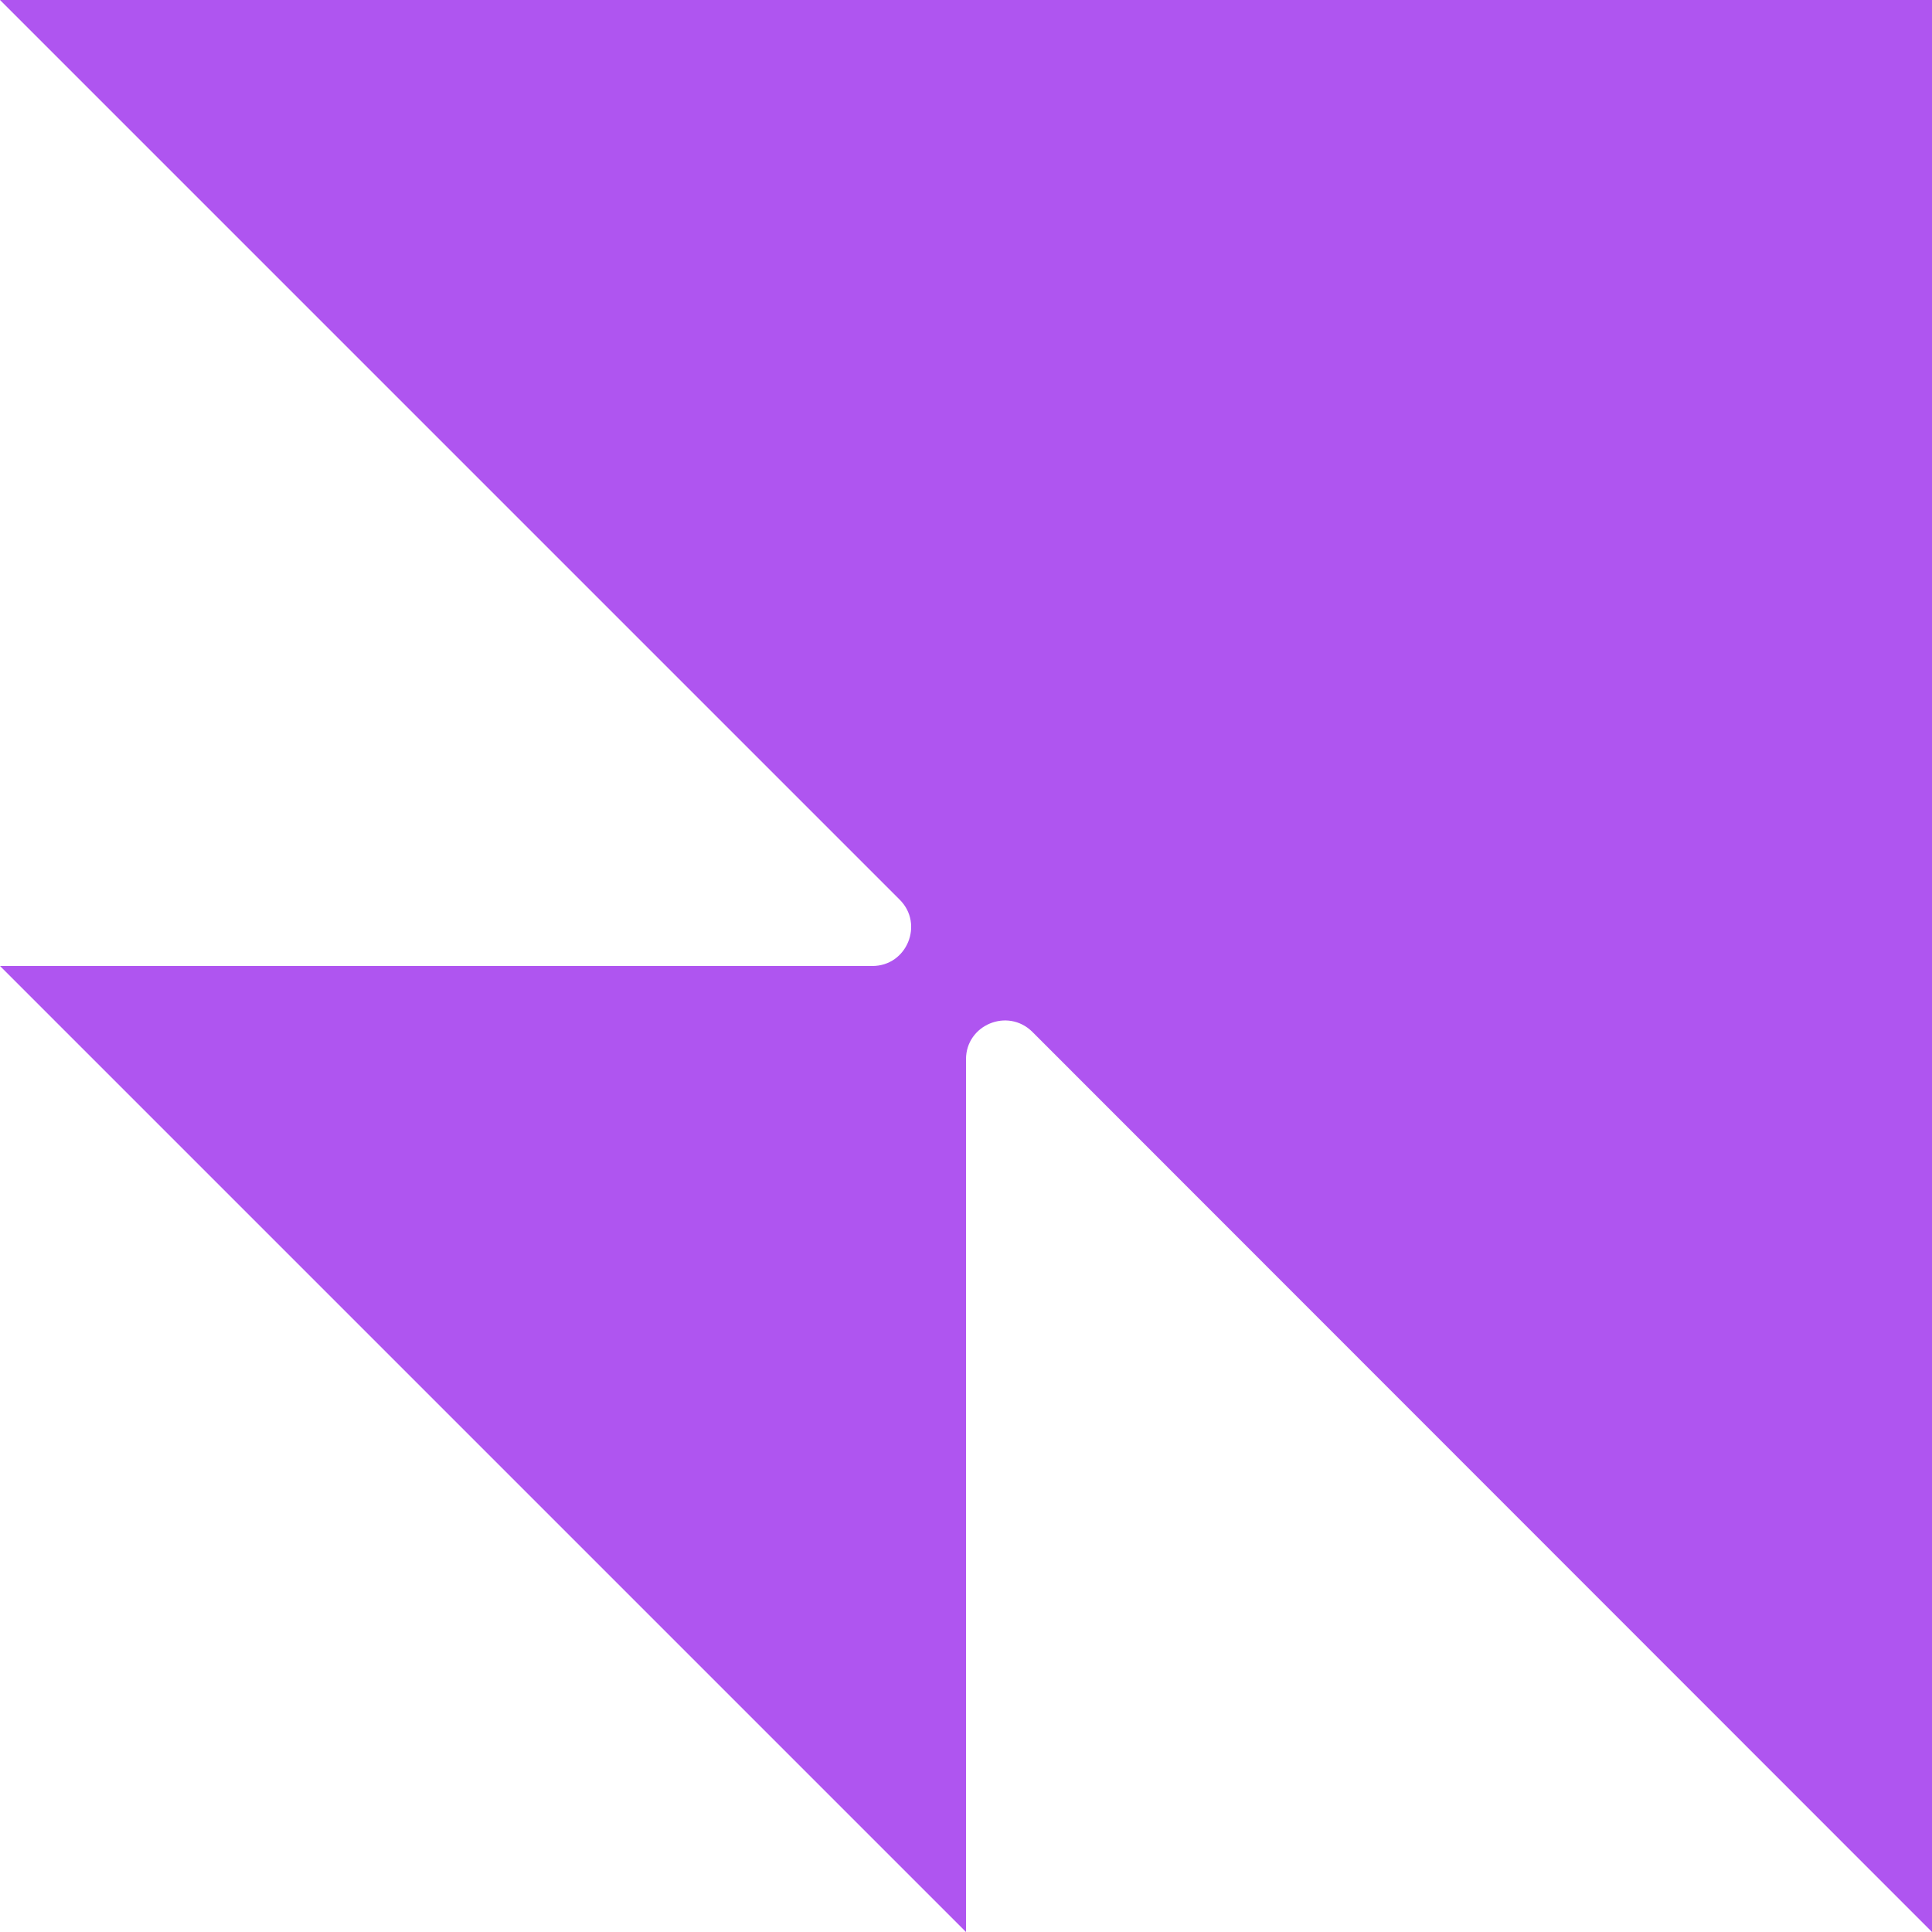
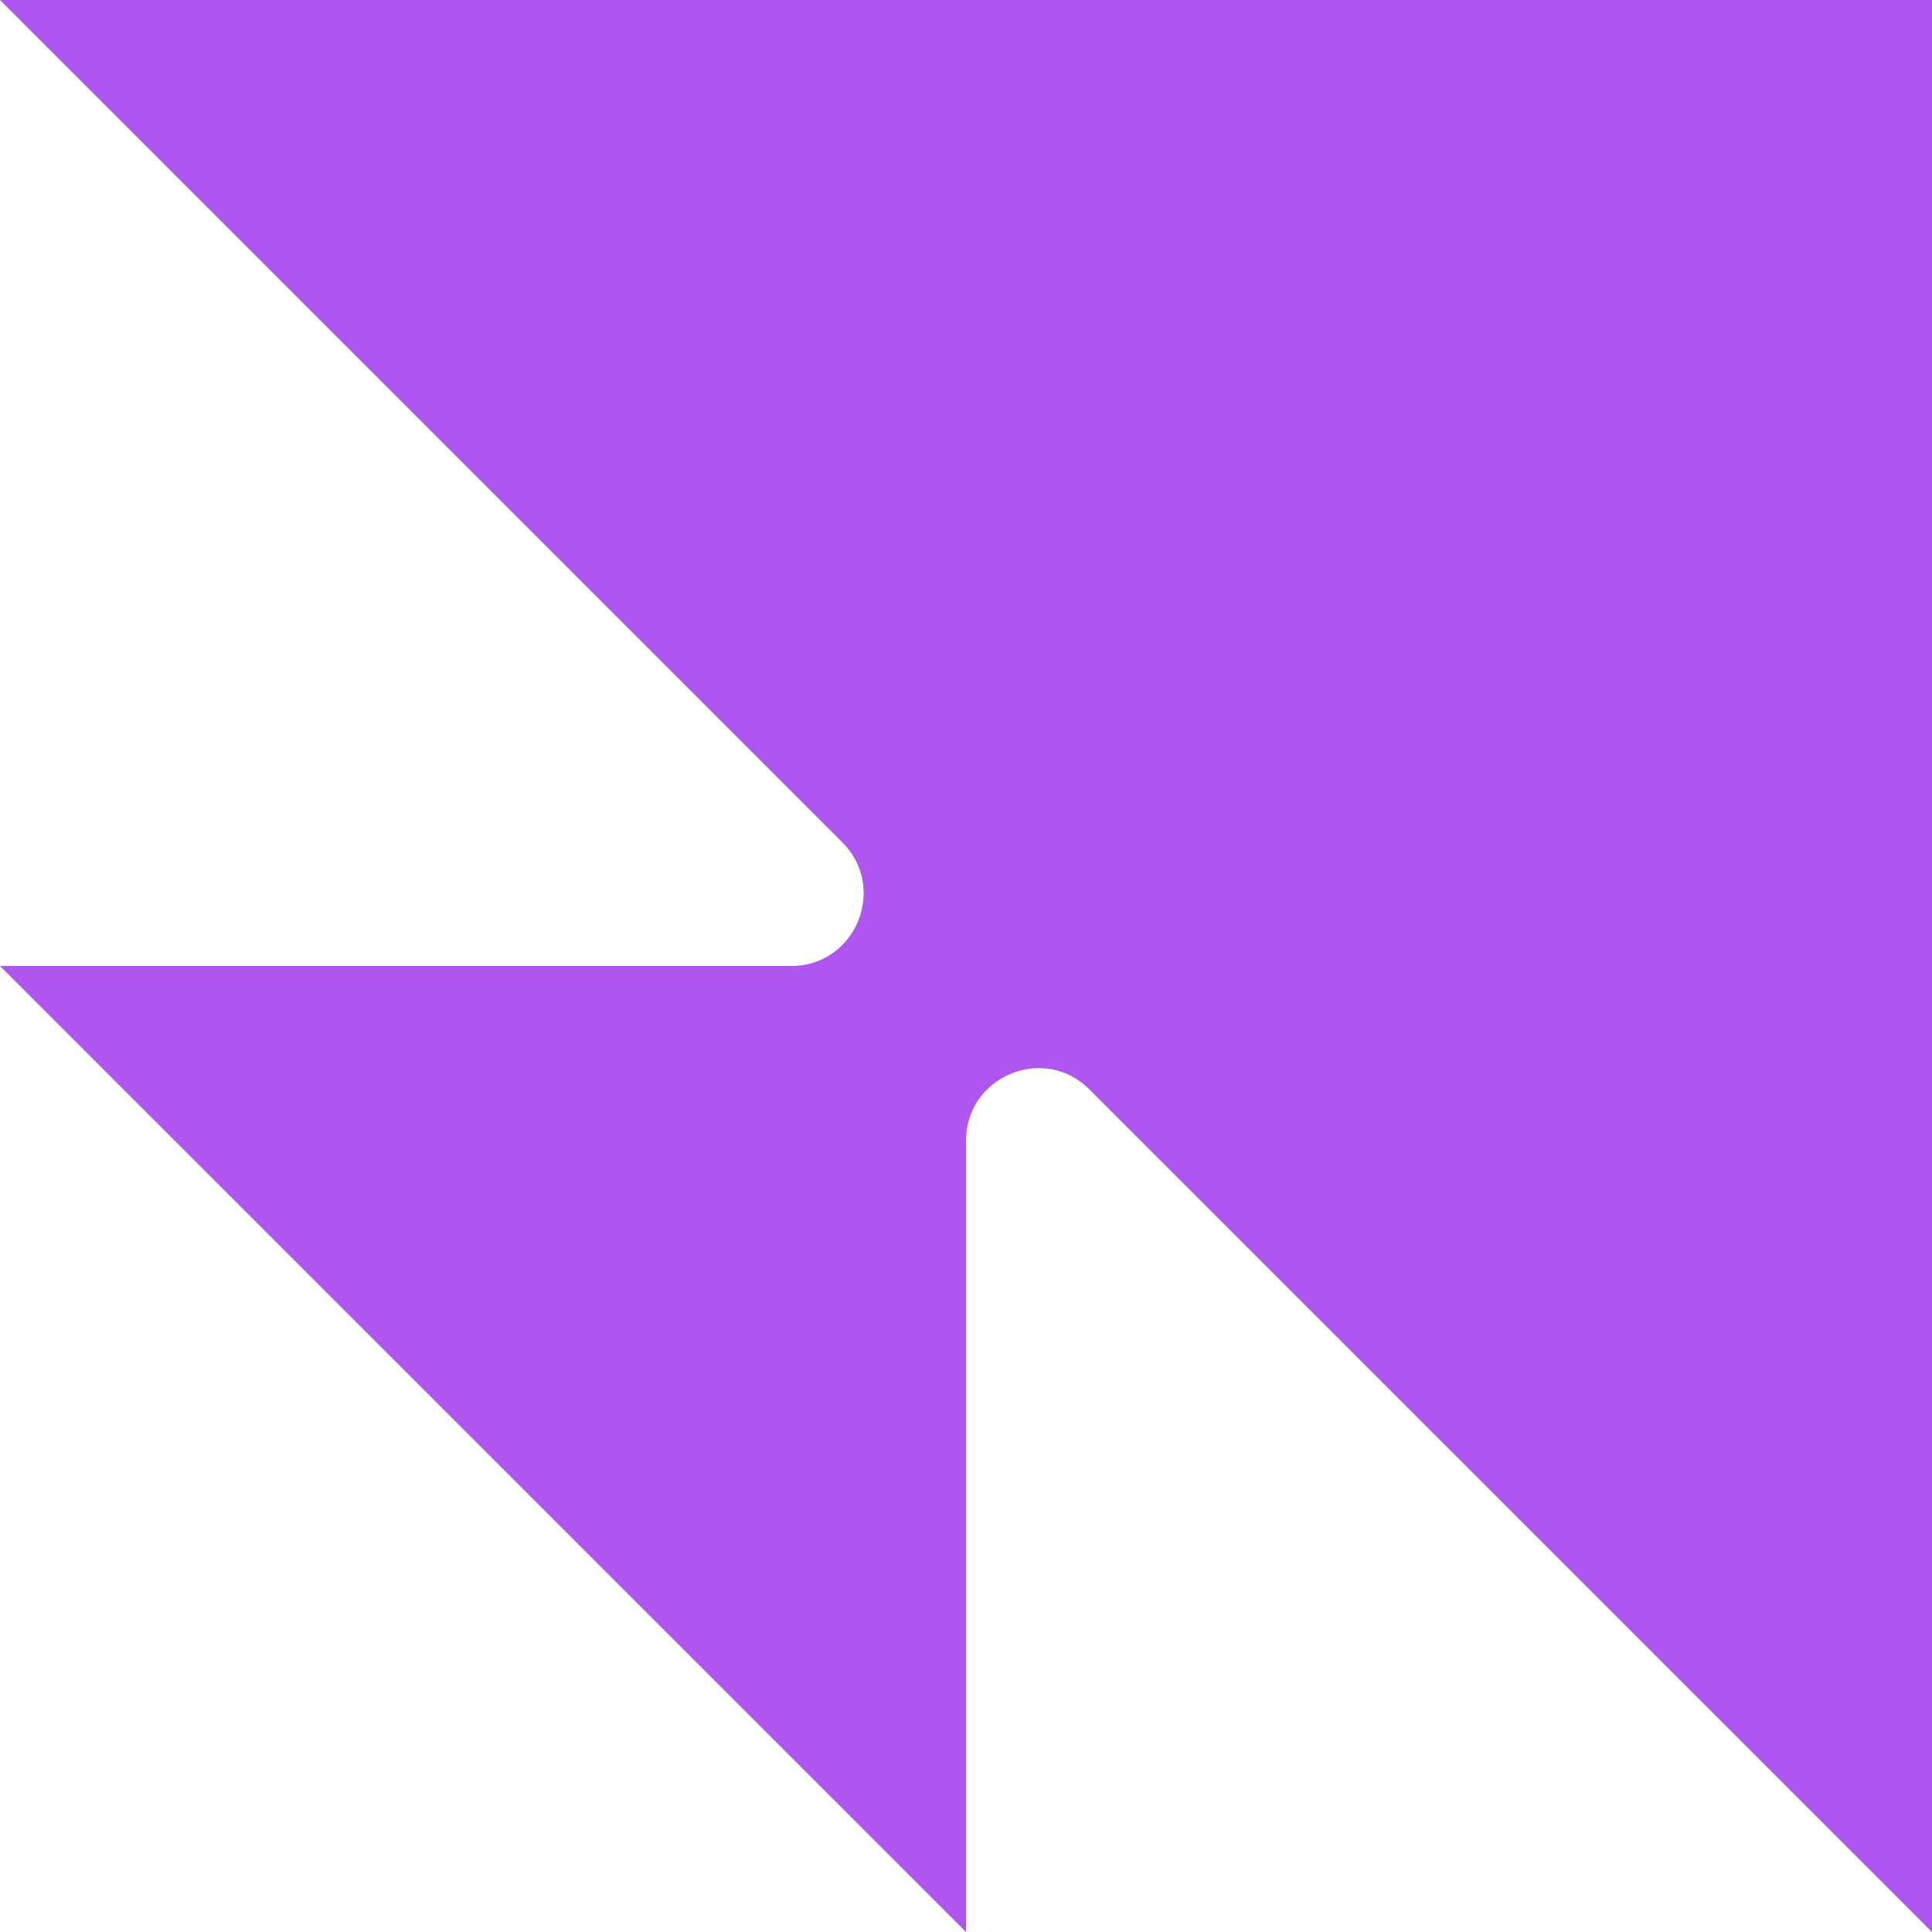
<svg xmlns="http://www.w3.org/2000/svg" version="1.1" id="Layer_1" x="0px" y="0px" viewBox="0 0 400 400" style="enable-background:new 0 0 400 400;" xml:space="preserve">
  <style type="text/css">
	.st0{fill:#AF55F0;}
</style>
-   <path class="st0" d="M0,0l186.3,186.3c5,5,1.5,13.7-5.7,13.7H0l200,200V219.3c0-7.1,8.6-10.7,13.7-5.7L400,400V0H0z" />
+   <path class="st0" d="M0,0l174.4,174.4c9.4,9.4,2.8,25.6-10.6,25.6H0l200,200V236.2c0-13.4,16.2-20.1,25.6-10.6L400,400V0H0z" />
</svg>
